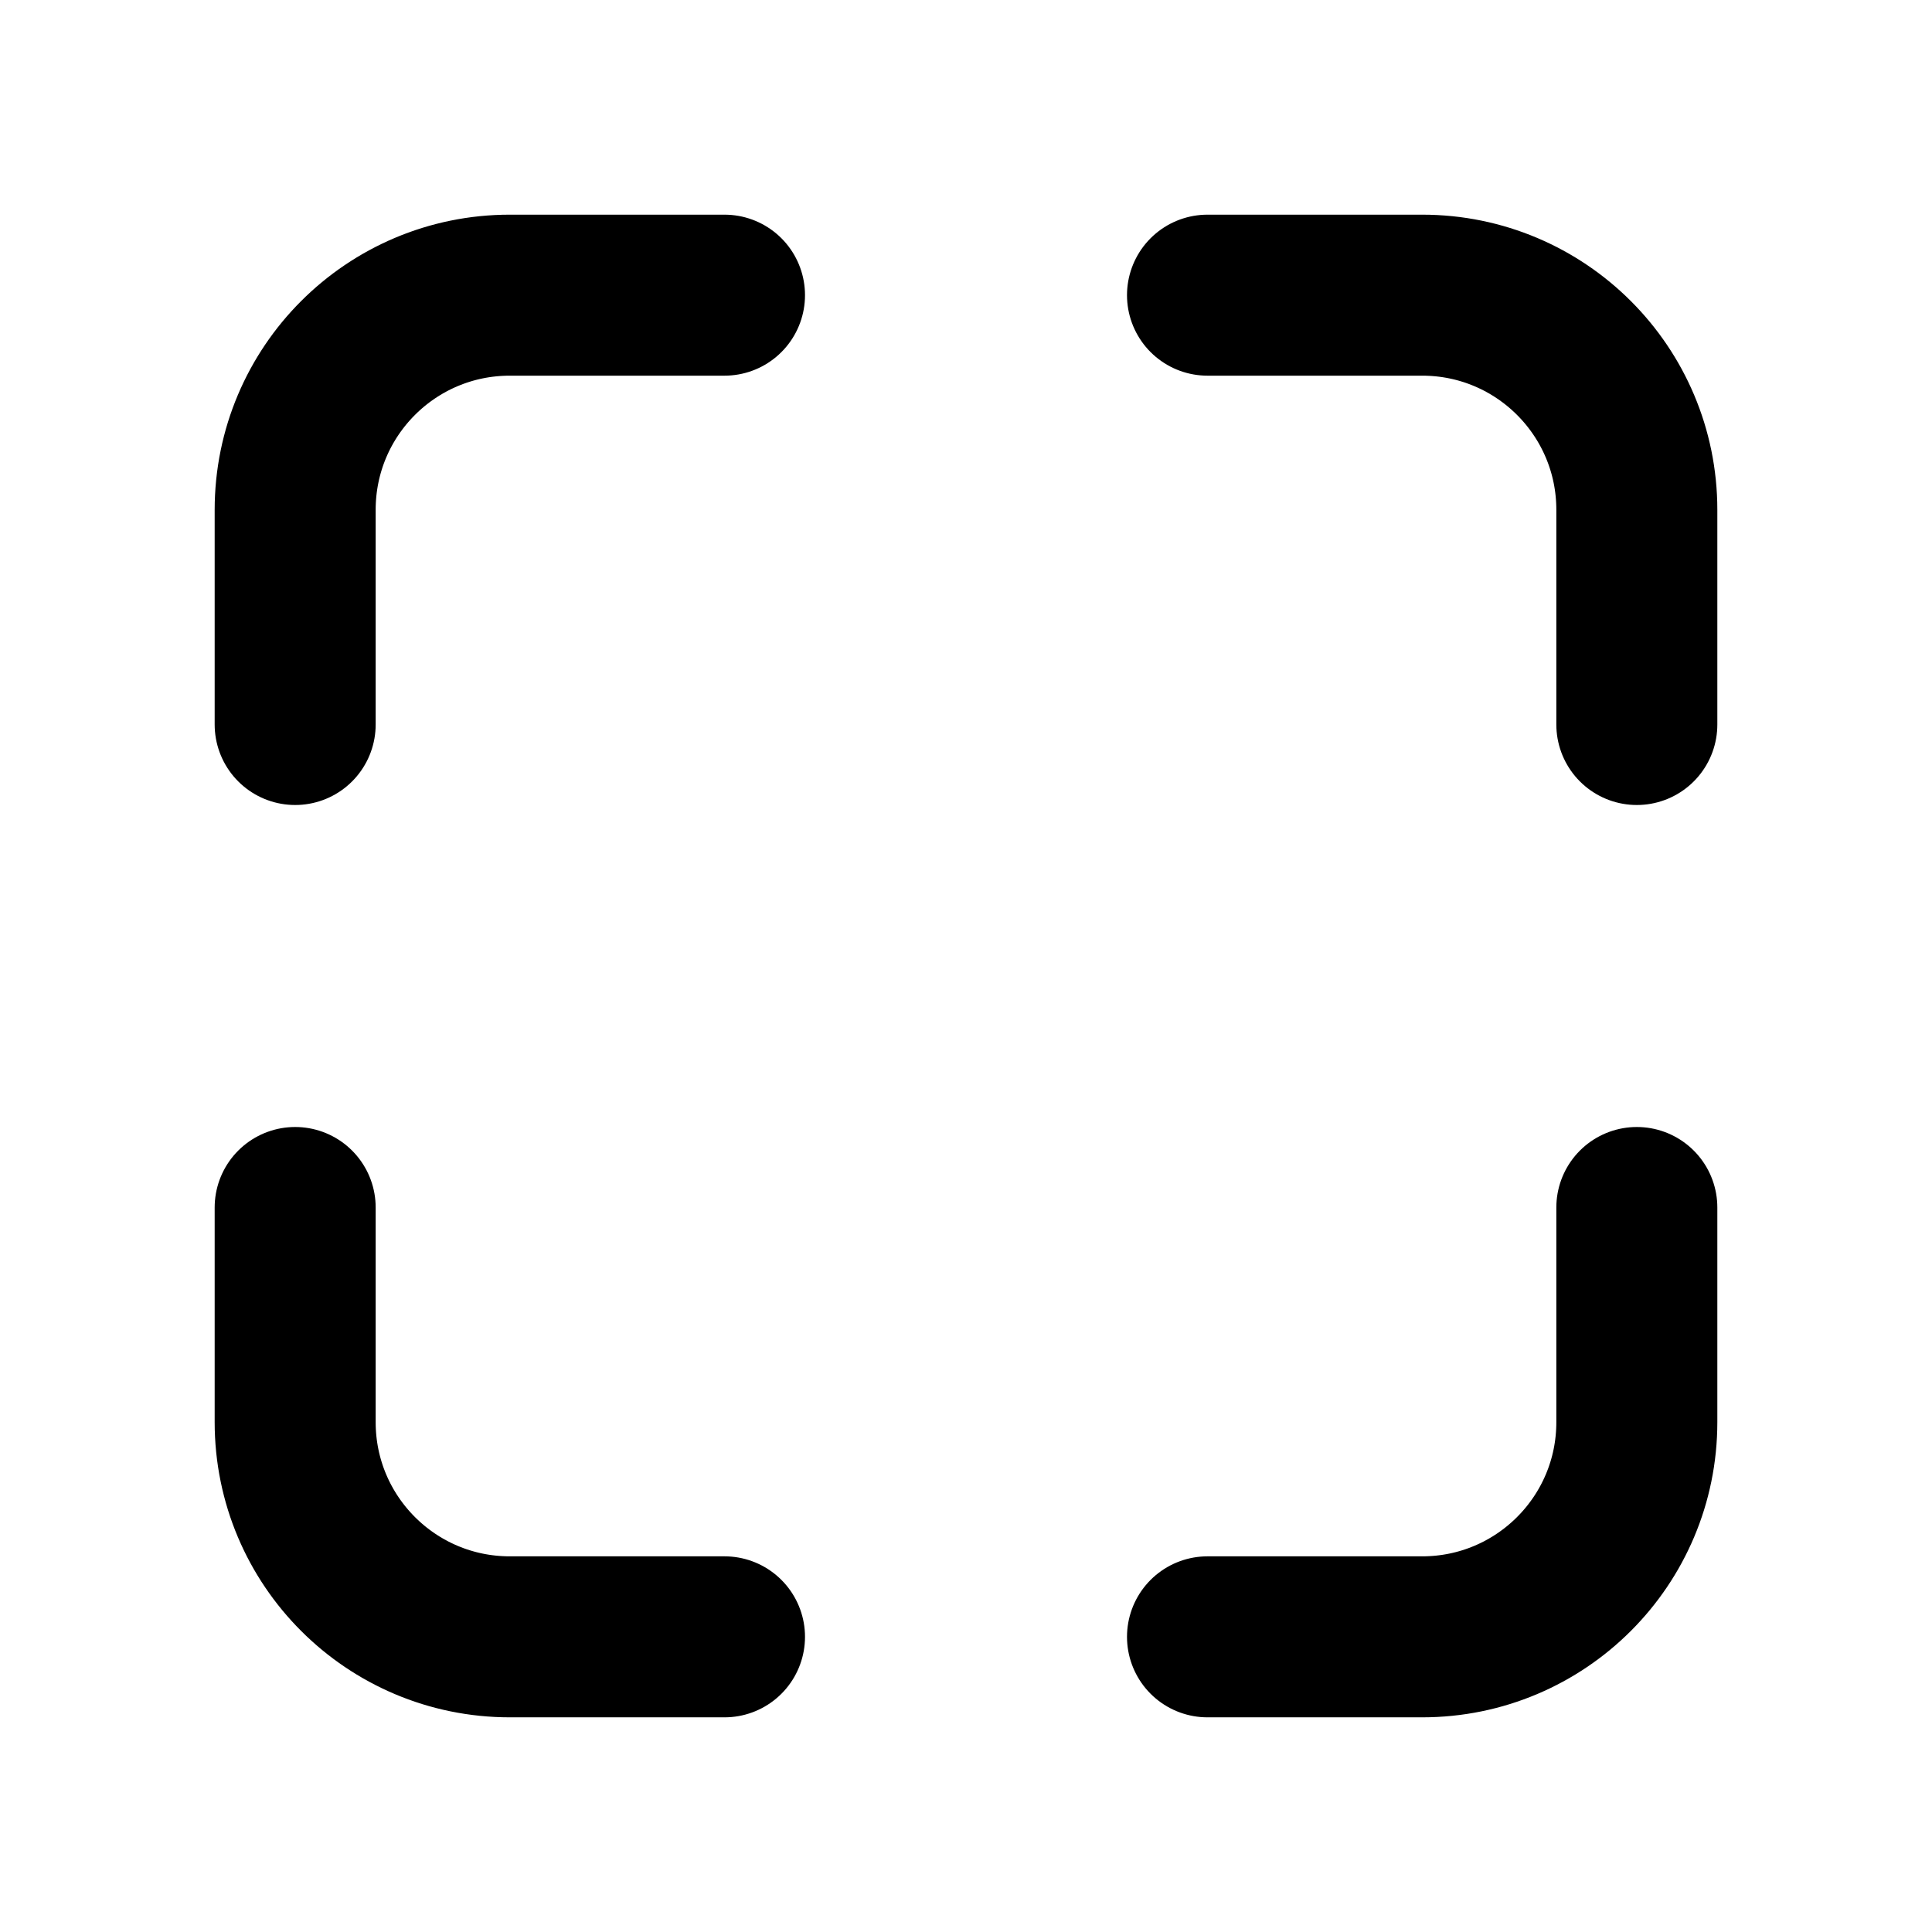
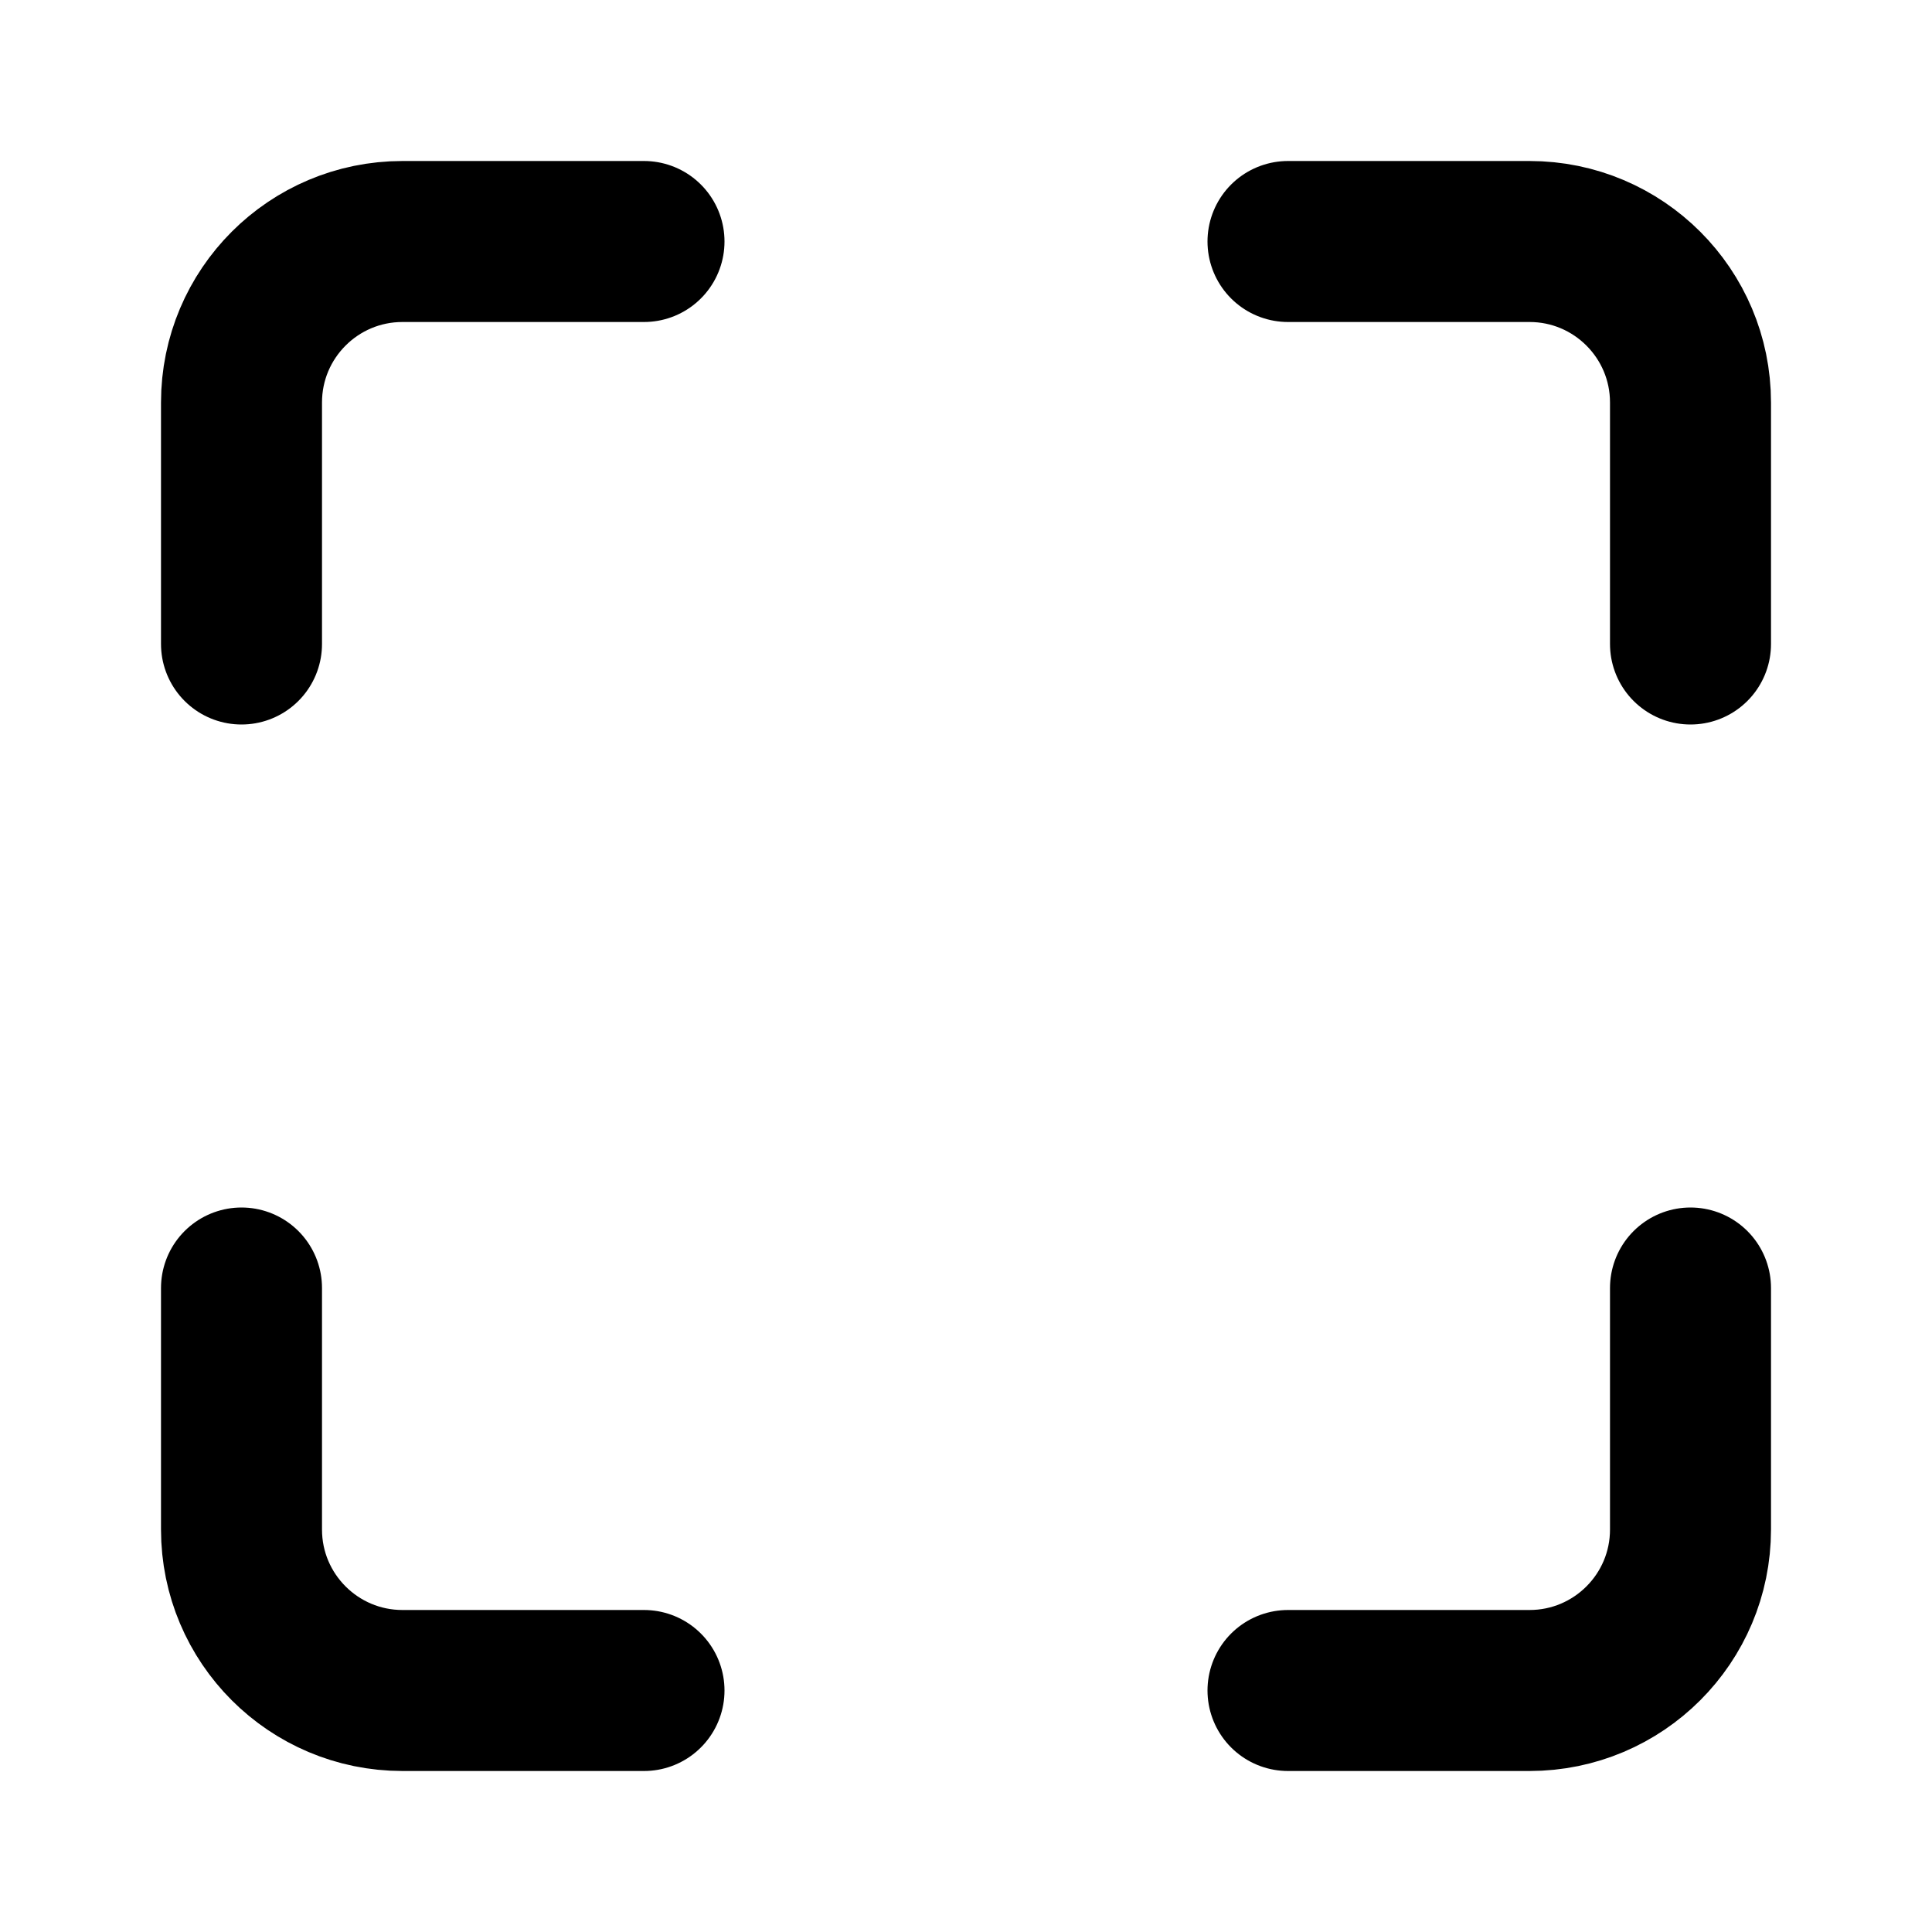
- <svg xmlns="http://www.w3.org/2000/svg" viewBox="0 0 18 18">
-   <g class="nc-icon-wrapper" fill="currentColor">
-     <path d="M11.25 2.75H13.25C14.355 2.75 15.25 3.645 15.25 4.75V6.75" stroke="currentColor" stroke-width="1.5" stroke-linecap="round" stroke-linejoin="round" fill="none" />
-     <path d="M6.75 15.25H4.75C3.645 15.25 2.75 14.355 2.75 13.25V11.25" stroke="currentColor" stroke-width="1.5" stroke-linecap="round" stroke-linejoin="round" fill="none" />
-     <path d="M2.75 6.75V4.75C2.75 3.645 3.645 2.75 4.75 2.75H6.75" stroke="currentColor" stroke-width="1.5" stroke-linecap="round" stroke-linejoin="round" fill="none" />
-     <path d="M15.25 11.25V13.25C15.25 14.355 14.355 15.25 13.25 15.25H11.25" stroke="currentColor" stroke-width="1.5" stroke-linecap="round" stroke-linejoin="round" fill="none" />
-   </g>
+ <svg xmlns="http://www.w3.org/2000/svg" width="24" height="24" viewBox="0 0 24 24" fill="none" stroke="currentColor" stroke-width="2" stroke-linecap="round" stroke-linejoin="round">
+   <path d="M8 3H5a2 2 0 0 0-2 2v3" />
+   <path d="M21 8V5a2 2 0 0 0-2-2h-3" />
+   <path d="M3 16v3a2 2 0 0 0 2 2h3" />
+   <path d="M16 21h3a2 2 0 0 0 2-2v-3" />
</svg>
